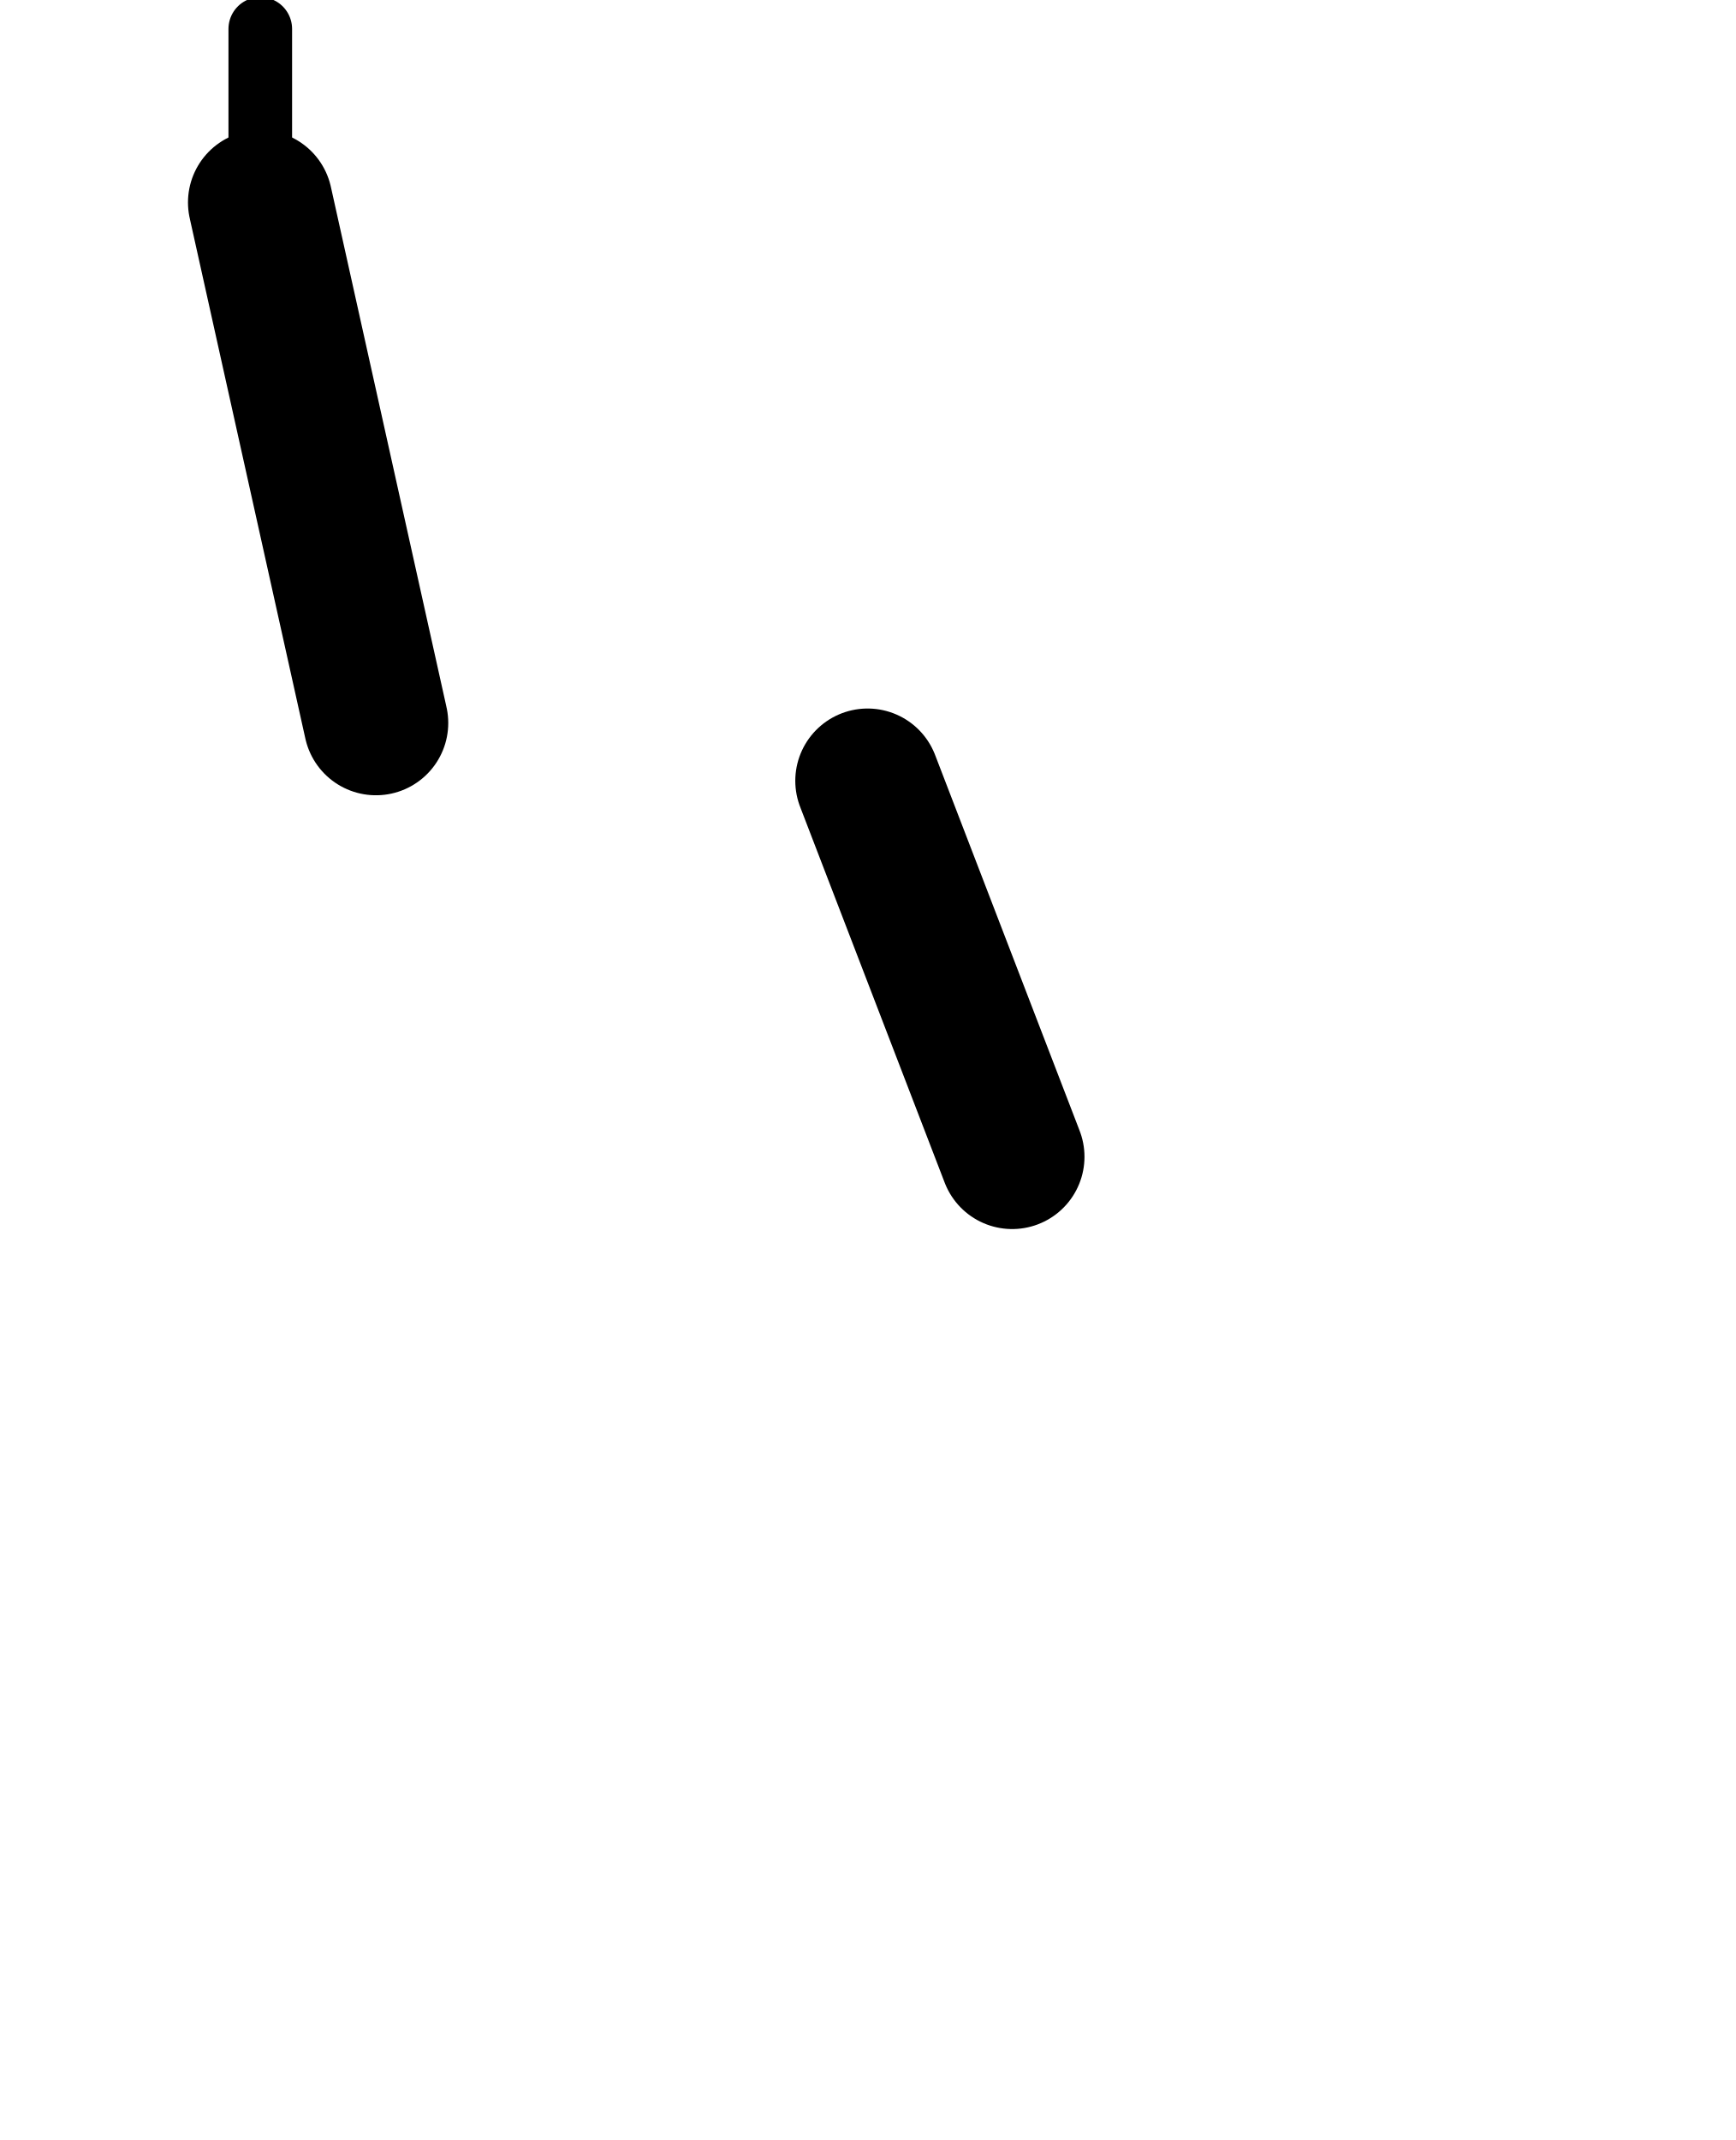
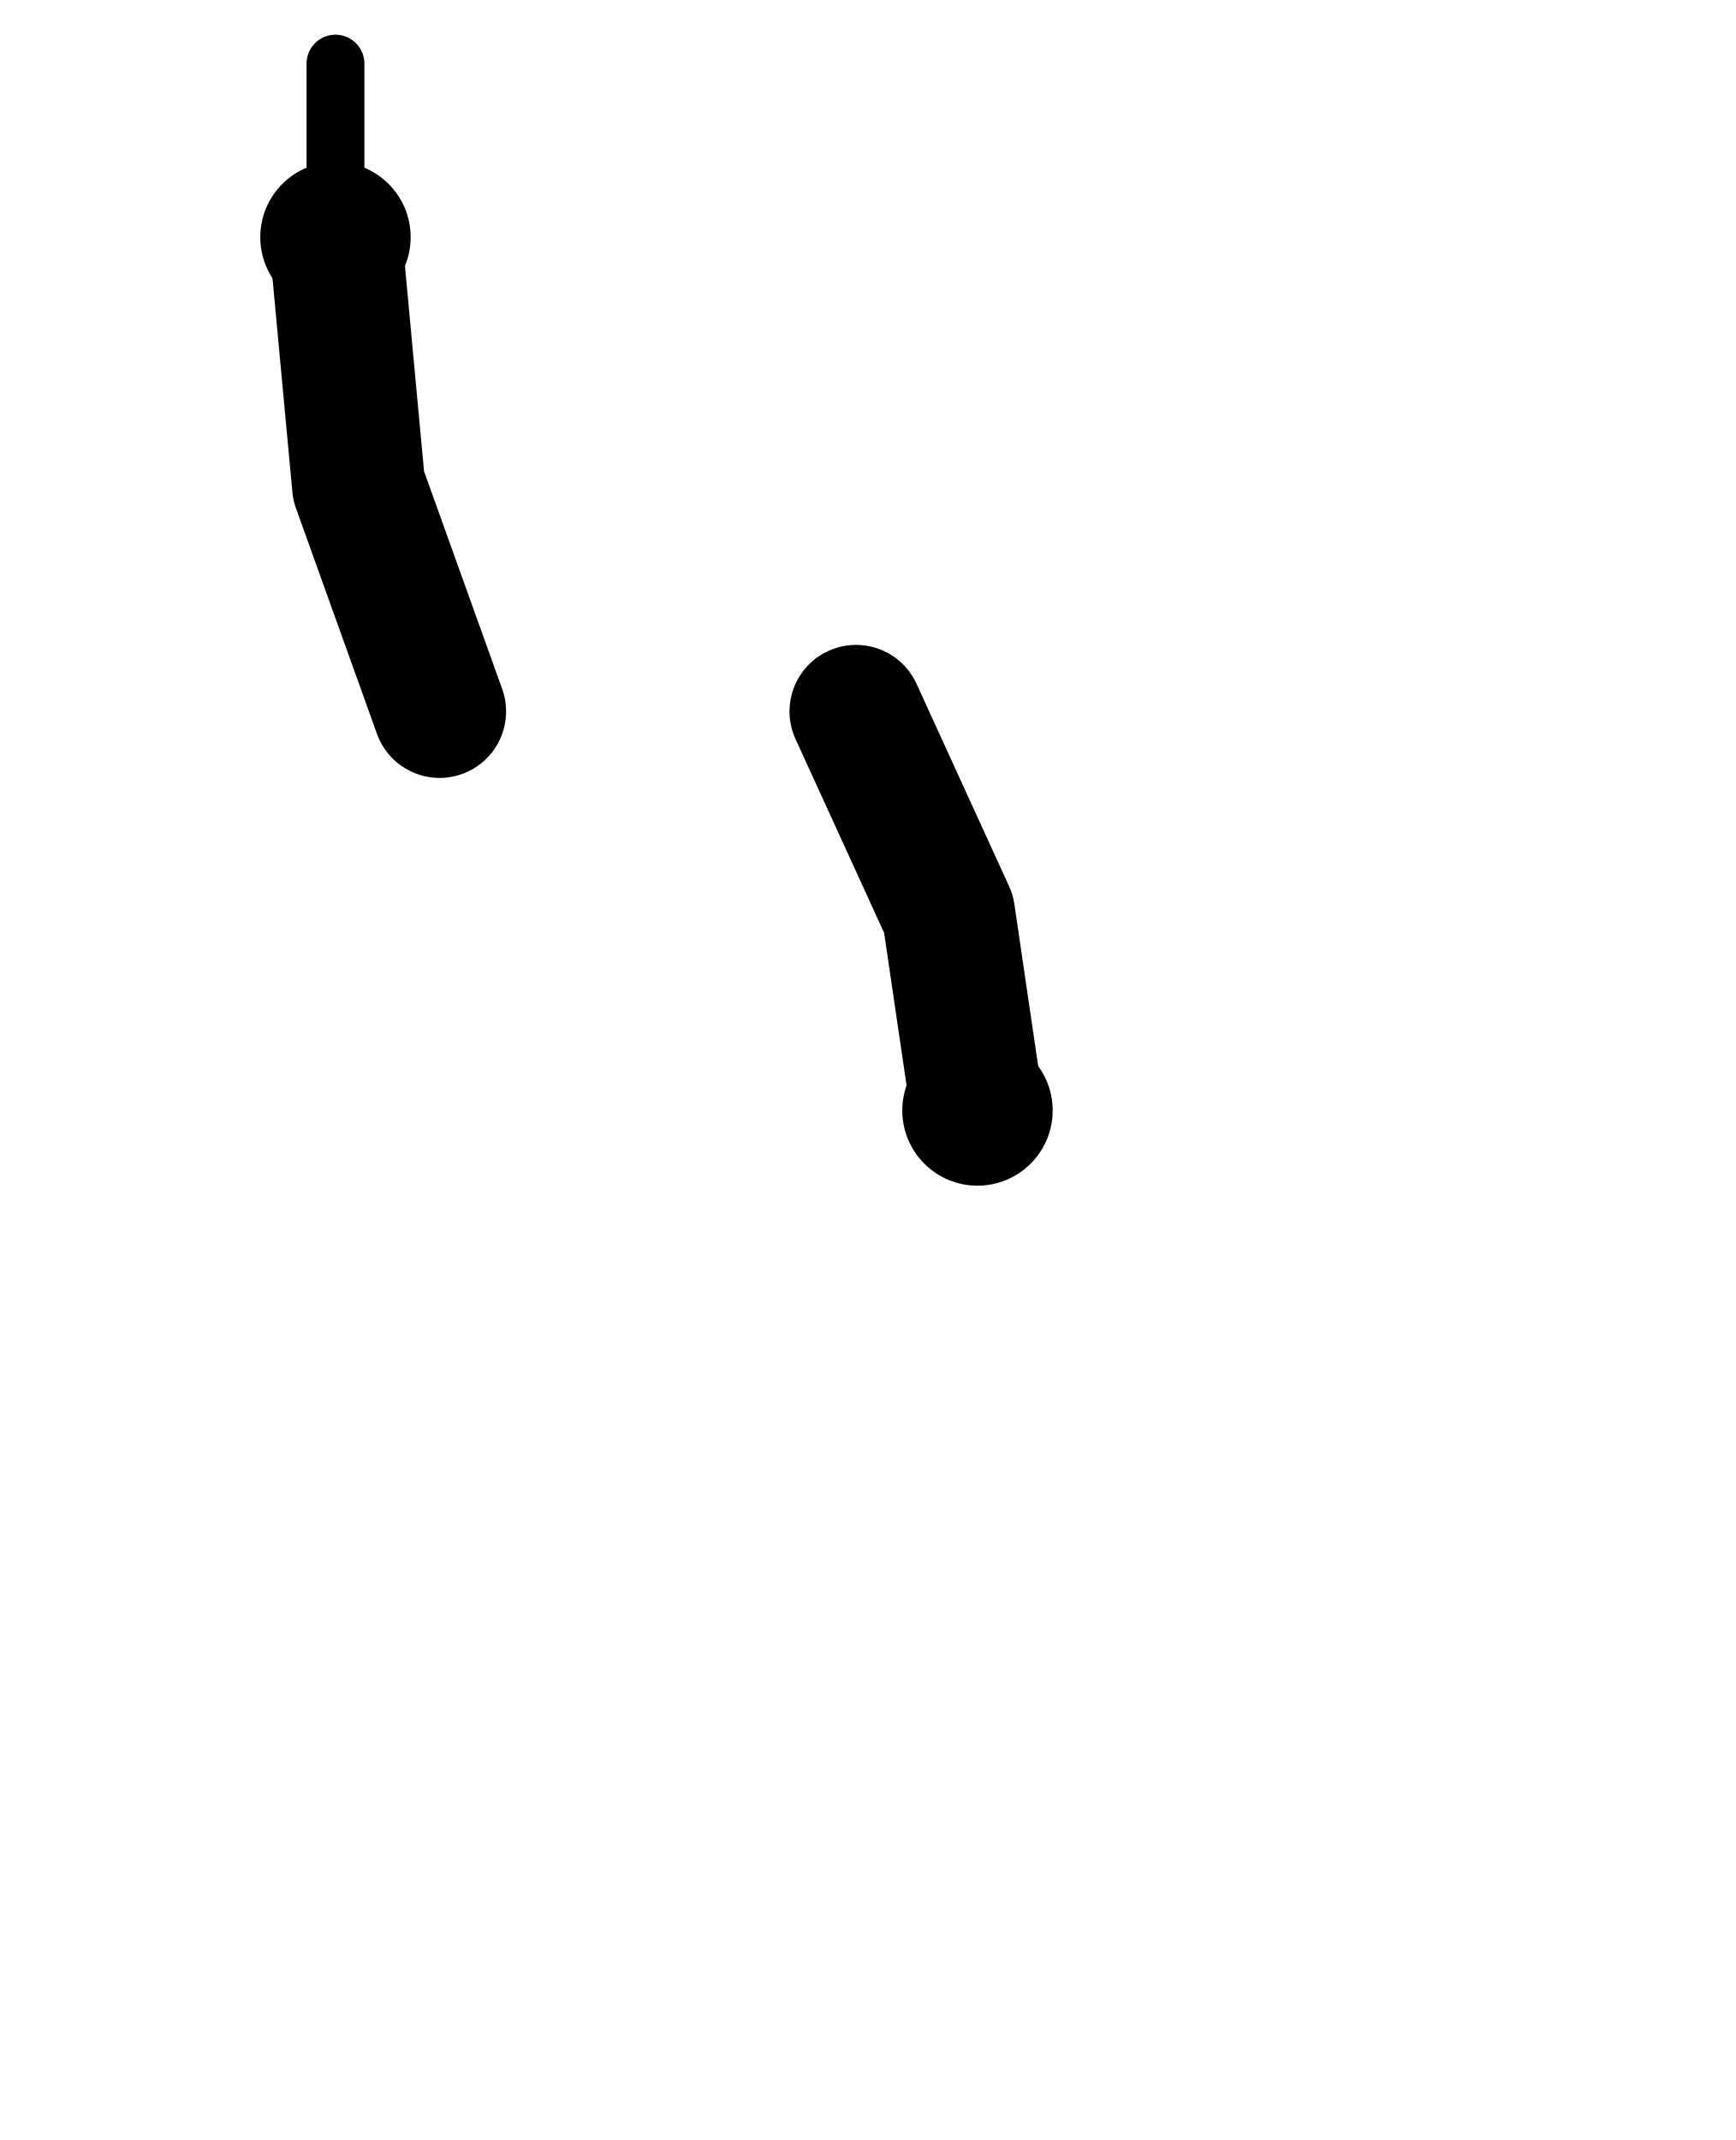
<svg xmlns="http://www.w3.org/2000/svg" width="60" height="74" viewBox="0 0 60 74">
-   <path d="M13 25L9 7" stroke="#000" stroke-width="5" stroke-linecap="round" />
-   <path d="M9 6V1" stroke="#000" stroke-width="2.2" stroke-linecap="round" />
-   <path d="M30 27L35 40" stroke="#000" stroke-width="5" stroke-linecap="round" />
+   <path d="M15.2 24.6L12.4 16.8L11.6 8.2" fill="none" stroke="#000" stroke-width="4.6" stroke-linecap="round" stroke-linejoin="round" />
+   <circle cx="11.6" cy="8.2" r="2.6" fill="#000" />
+   <path d="M29.6 24.6L32.8 31.6L33.8 38.4" fill="none" stroke="#000" stroke-width="4.6" stroke-linecap="round" stroke-linejoin="round" />
+   <circle cx="33.8" cy="38.4" r="2.6" fill="#000" />
+   <path d="M11.6 7.2V2.2" stroke="#000" stroke-width="2" stroke-linecap="round" />
</svg>
